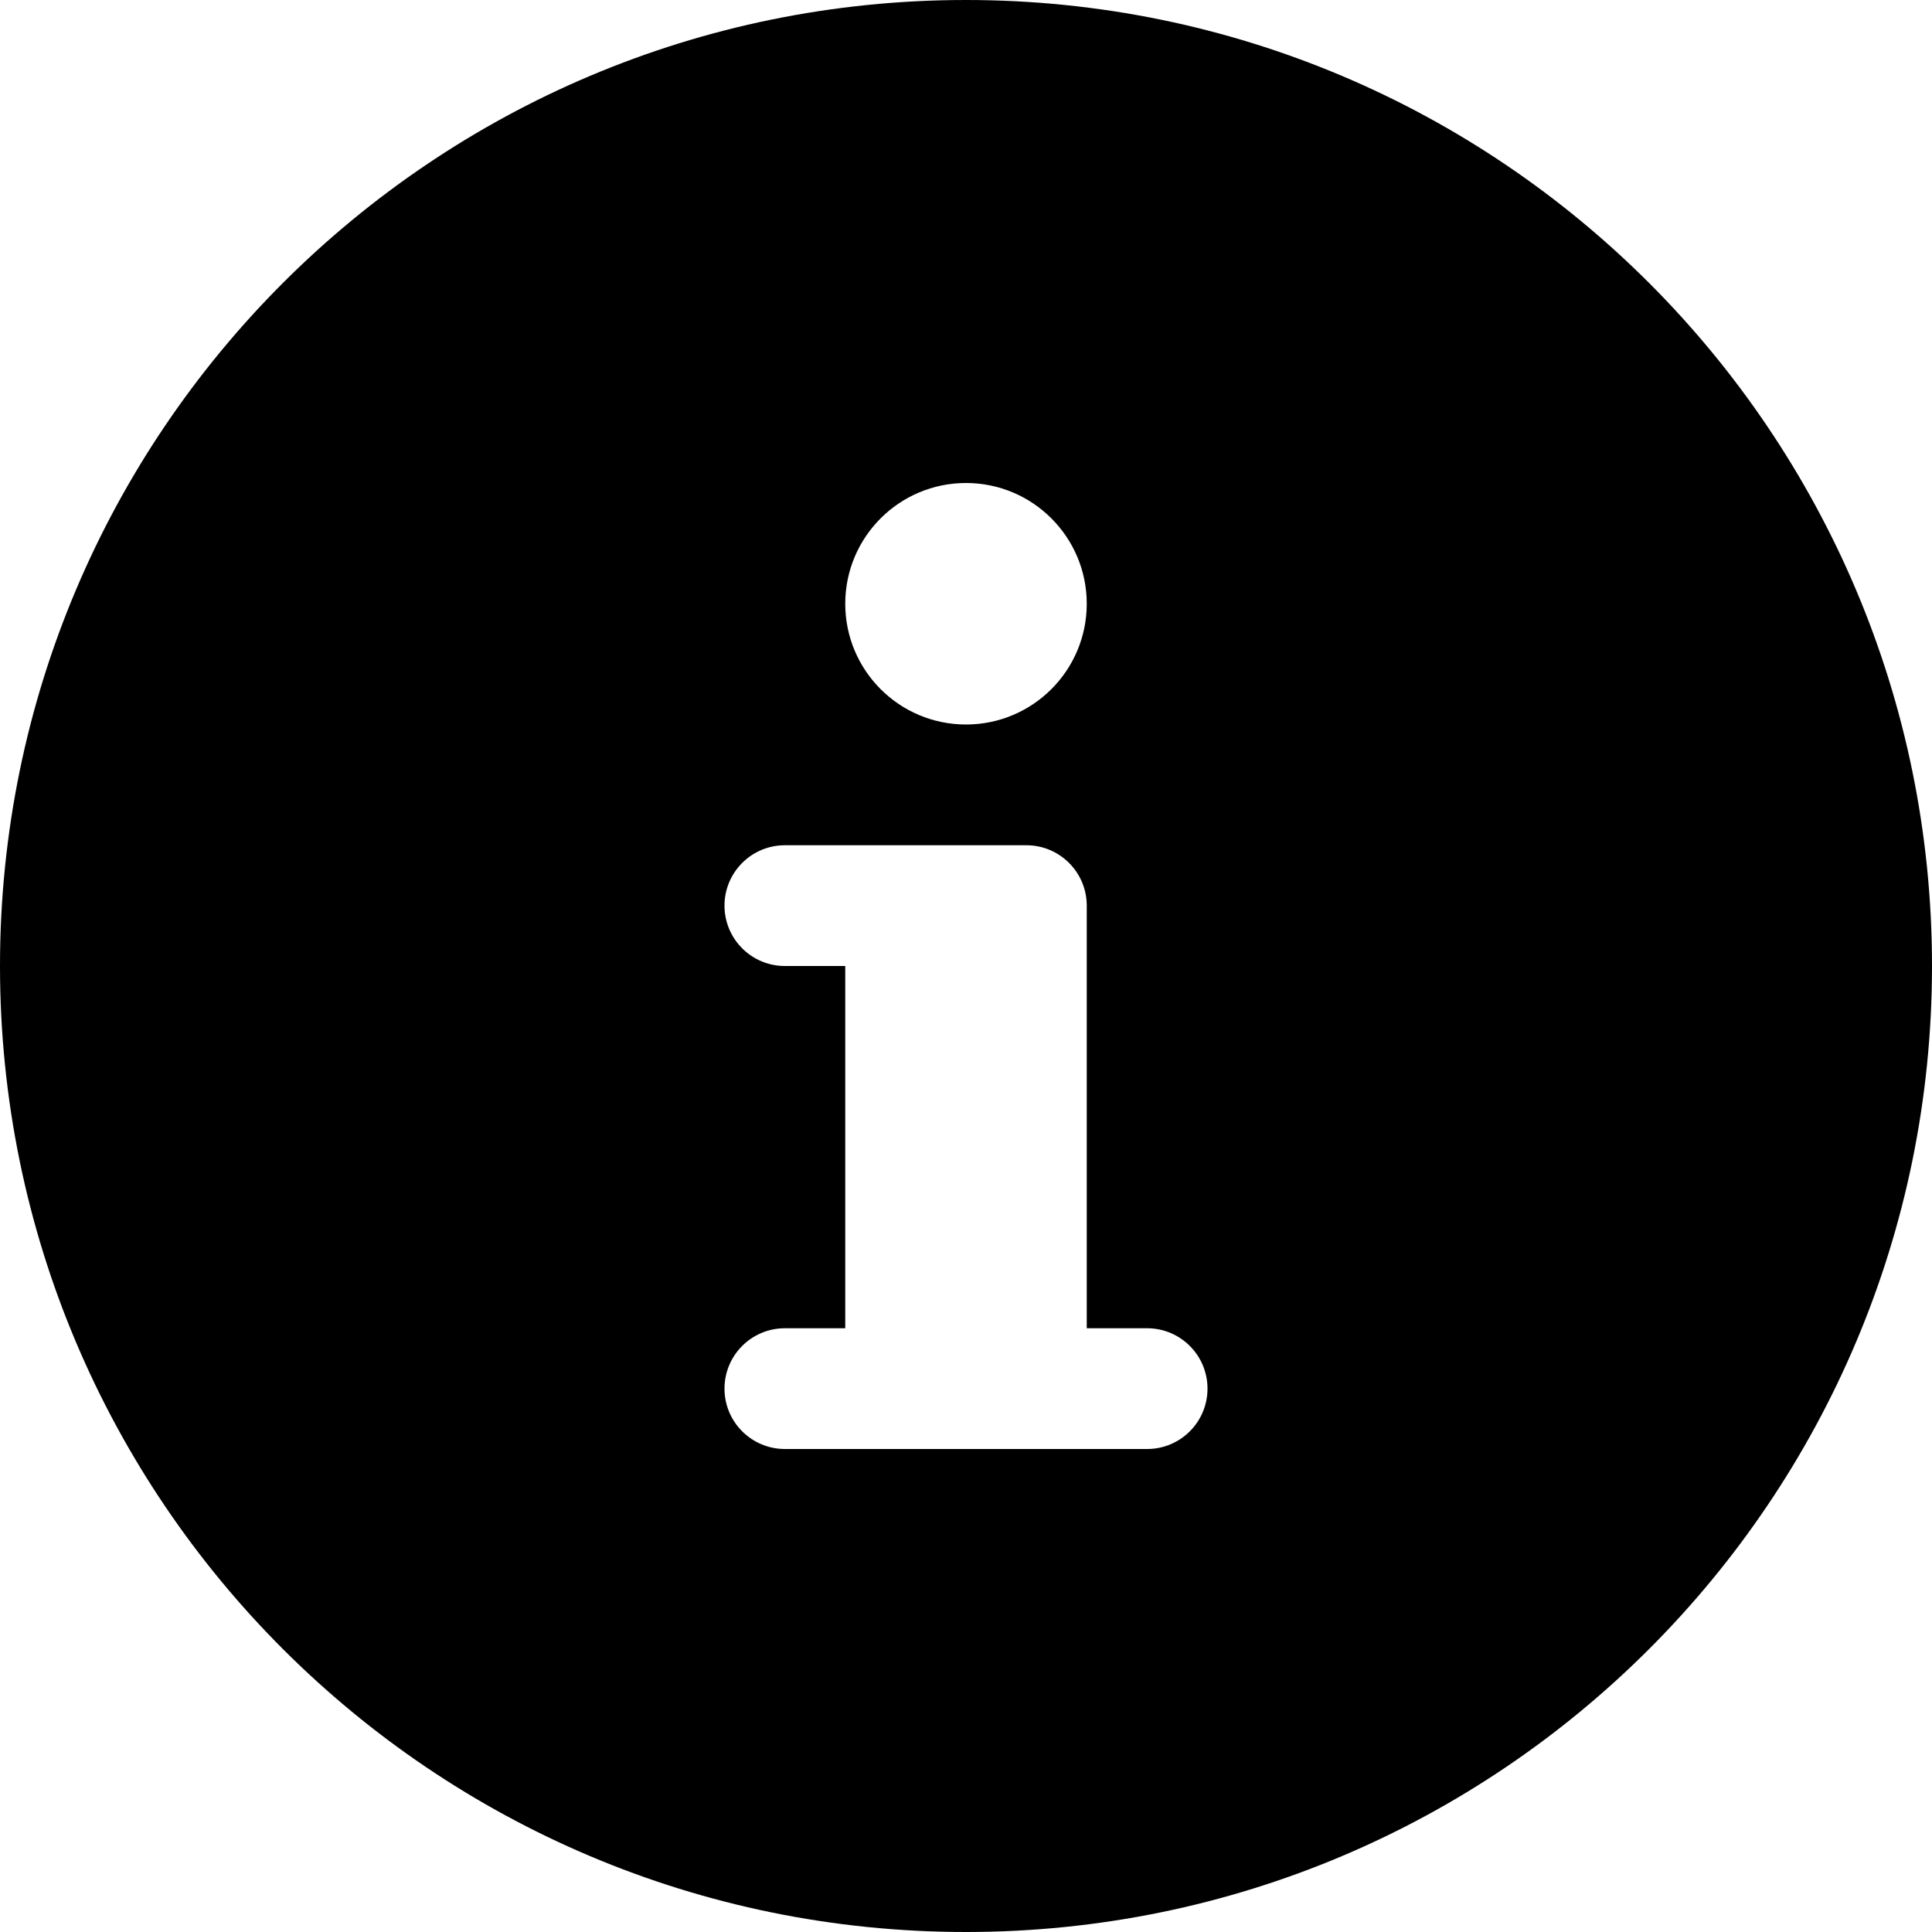
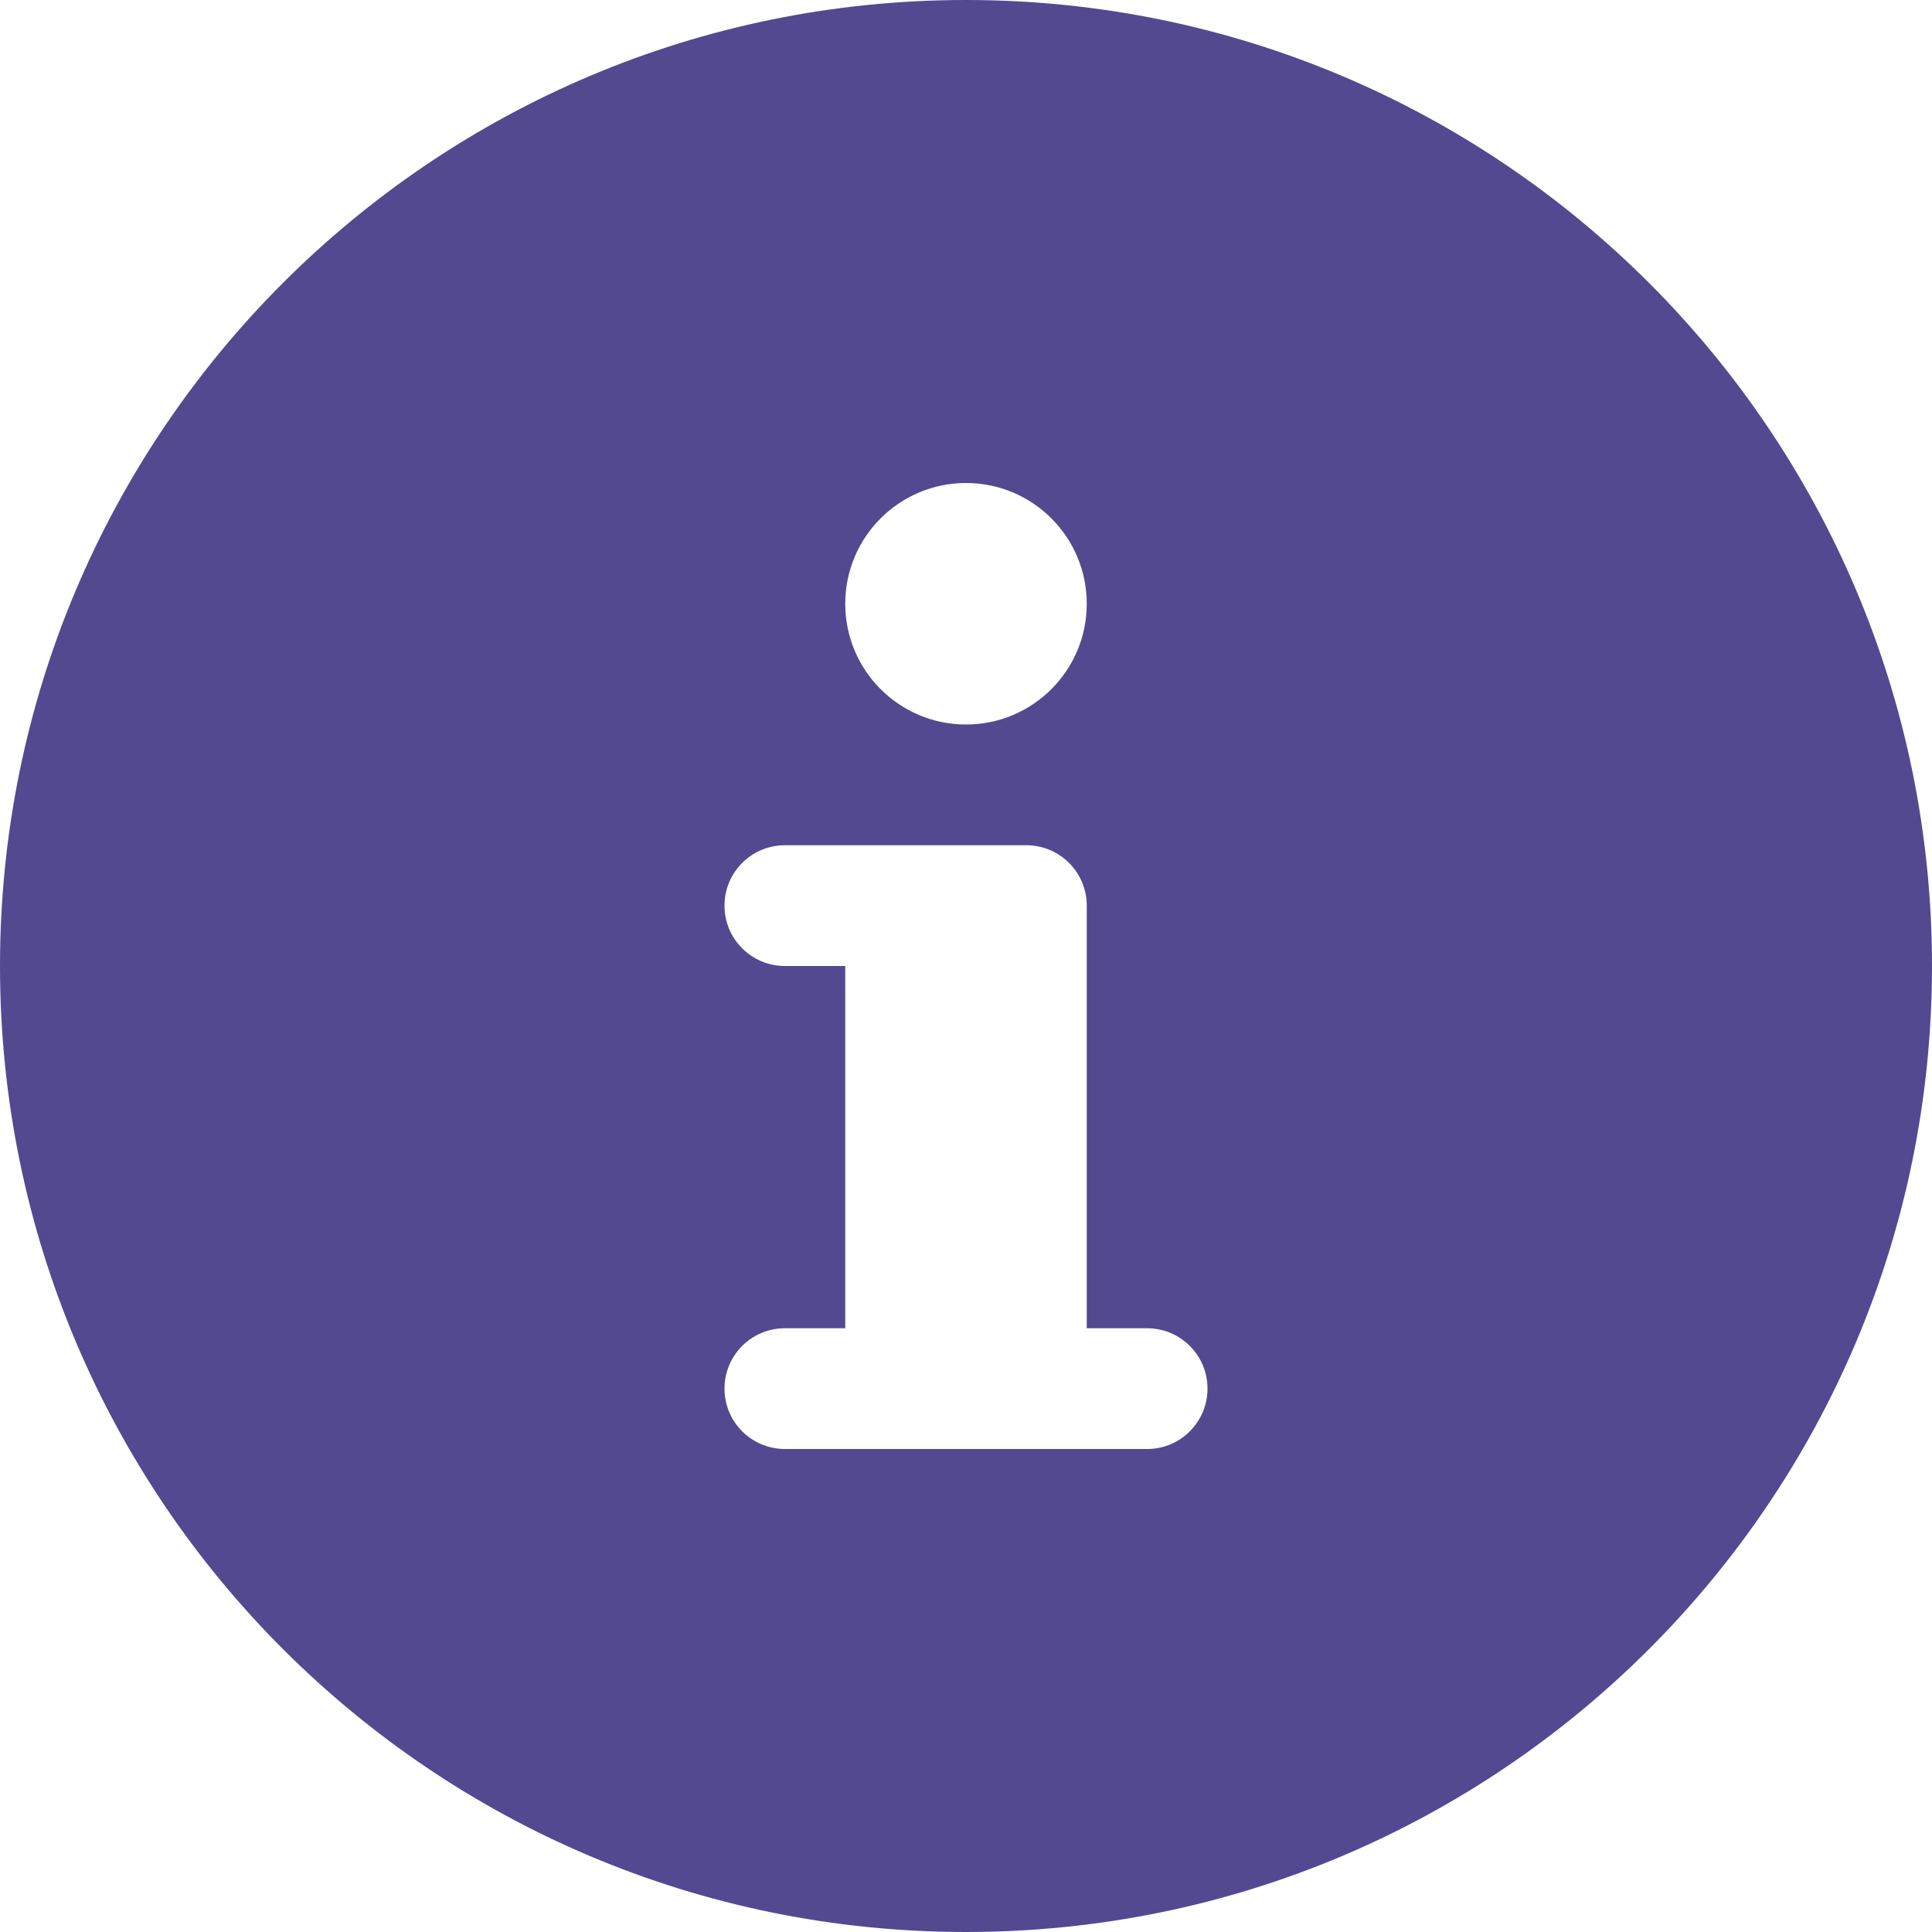
- <svg xmlns="http://www.w3.org/2000/svg" version="1.1" id="Capa_1" x="0px" y="0px" viewBox="0 0 512 512" style="enable-background:new 0 0 512 512;" xml:space="preserve">
+ <svg xmlns="http://www.w3.org/2000/svg" version="1.1" id="Capa_1" x="0px" y="0px" viewBox="0 0 512 512" style="enable-background:new 0 0 512 512;" xml:space="preserve" fill="#534991">
  <path d="M256,0C114.613,0,0,114.617,0,256c0,141.391,114.613,256,256,256s256-114.609,256-256C512,114.617,397.387,0,256,0z   M256,128c17.674,0,32,14.328,32,32c0,17.68-14.326,32-32,32s-32-14.32-32-32C224,142.328,238.326,128,256,128z M304,384h-96  c-8.836,0-16-7.156-16-16c0-8.836,7.164-16,16-16h16v-96h-16c-8.836,0-16-7.156-16-16c0-8.836,7.164-16,16-16h64  c8.836,0,16,7.164,16,16v112h16c8.836,0,16,7.164,16,16C320,376.844,312.836,384,304,384z" />
  <g>
</g>
  <g>
</g>
  <g>
</g>
  <g>
</g>
  <g>
</g>
  <g>
</g>
  <g>
</g>
  <g>
</g>
  <g>
</g>
  <g>
</g>
  <g>
</g>
  <g>
</g>
  <g>
</g>
  <g>
</g>
  <g>
</g>
</svg>
